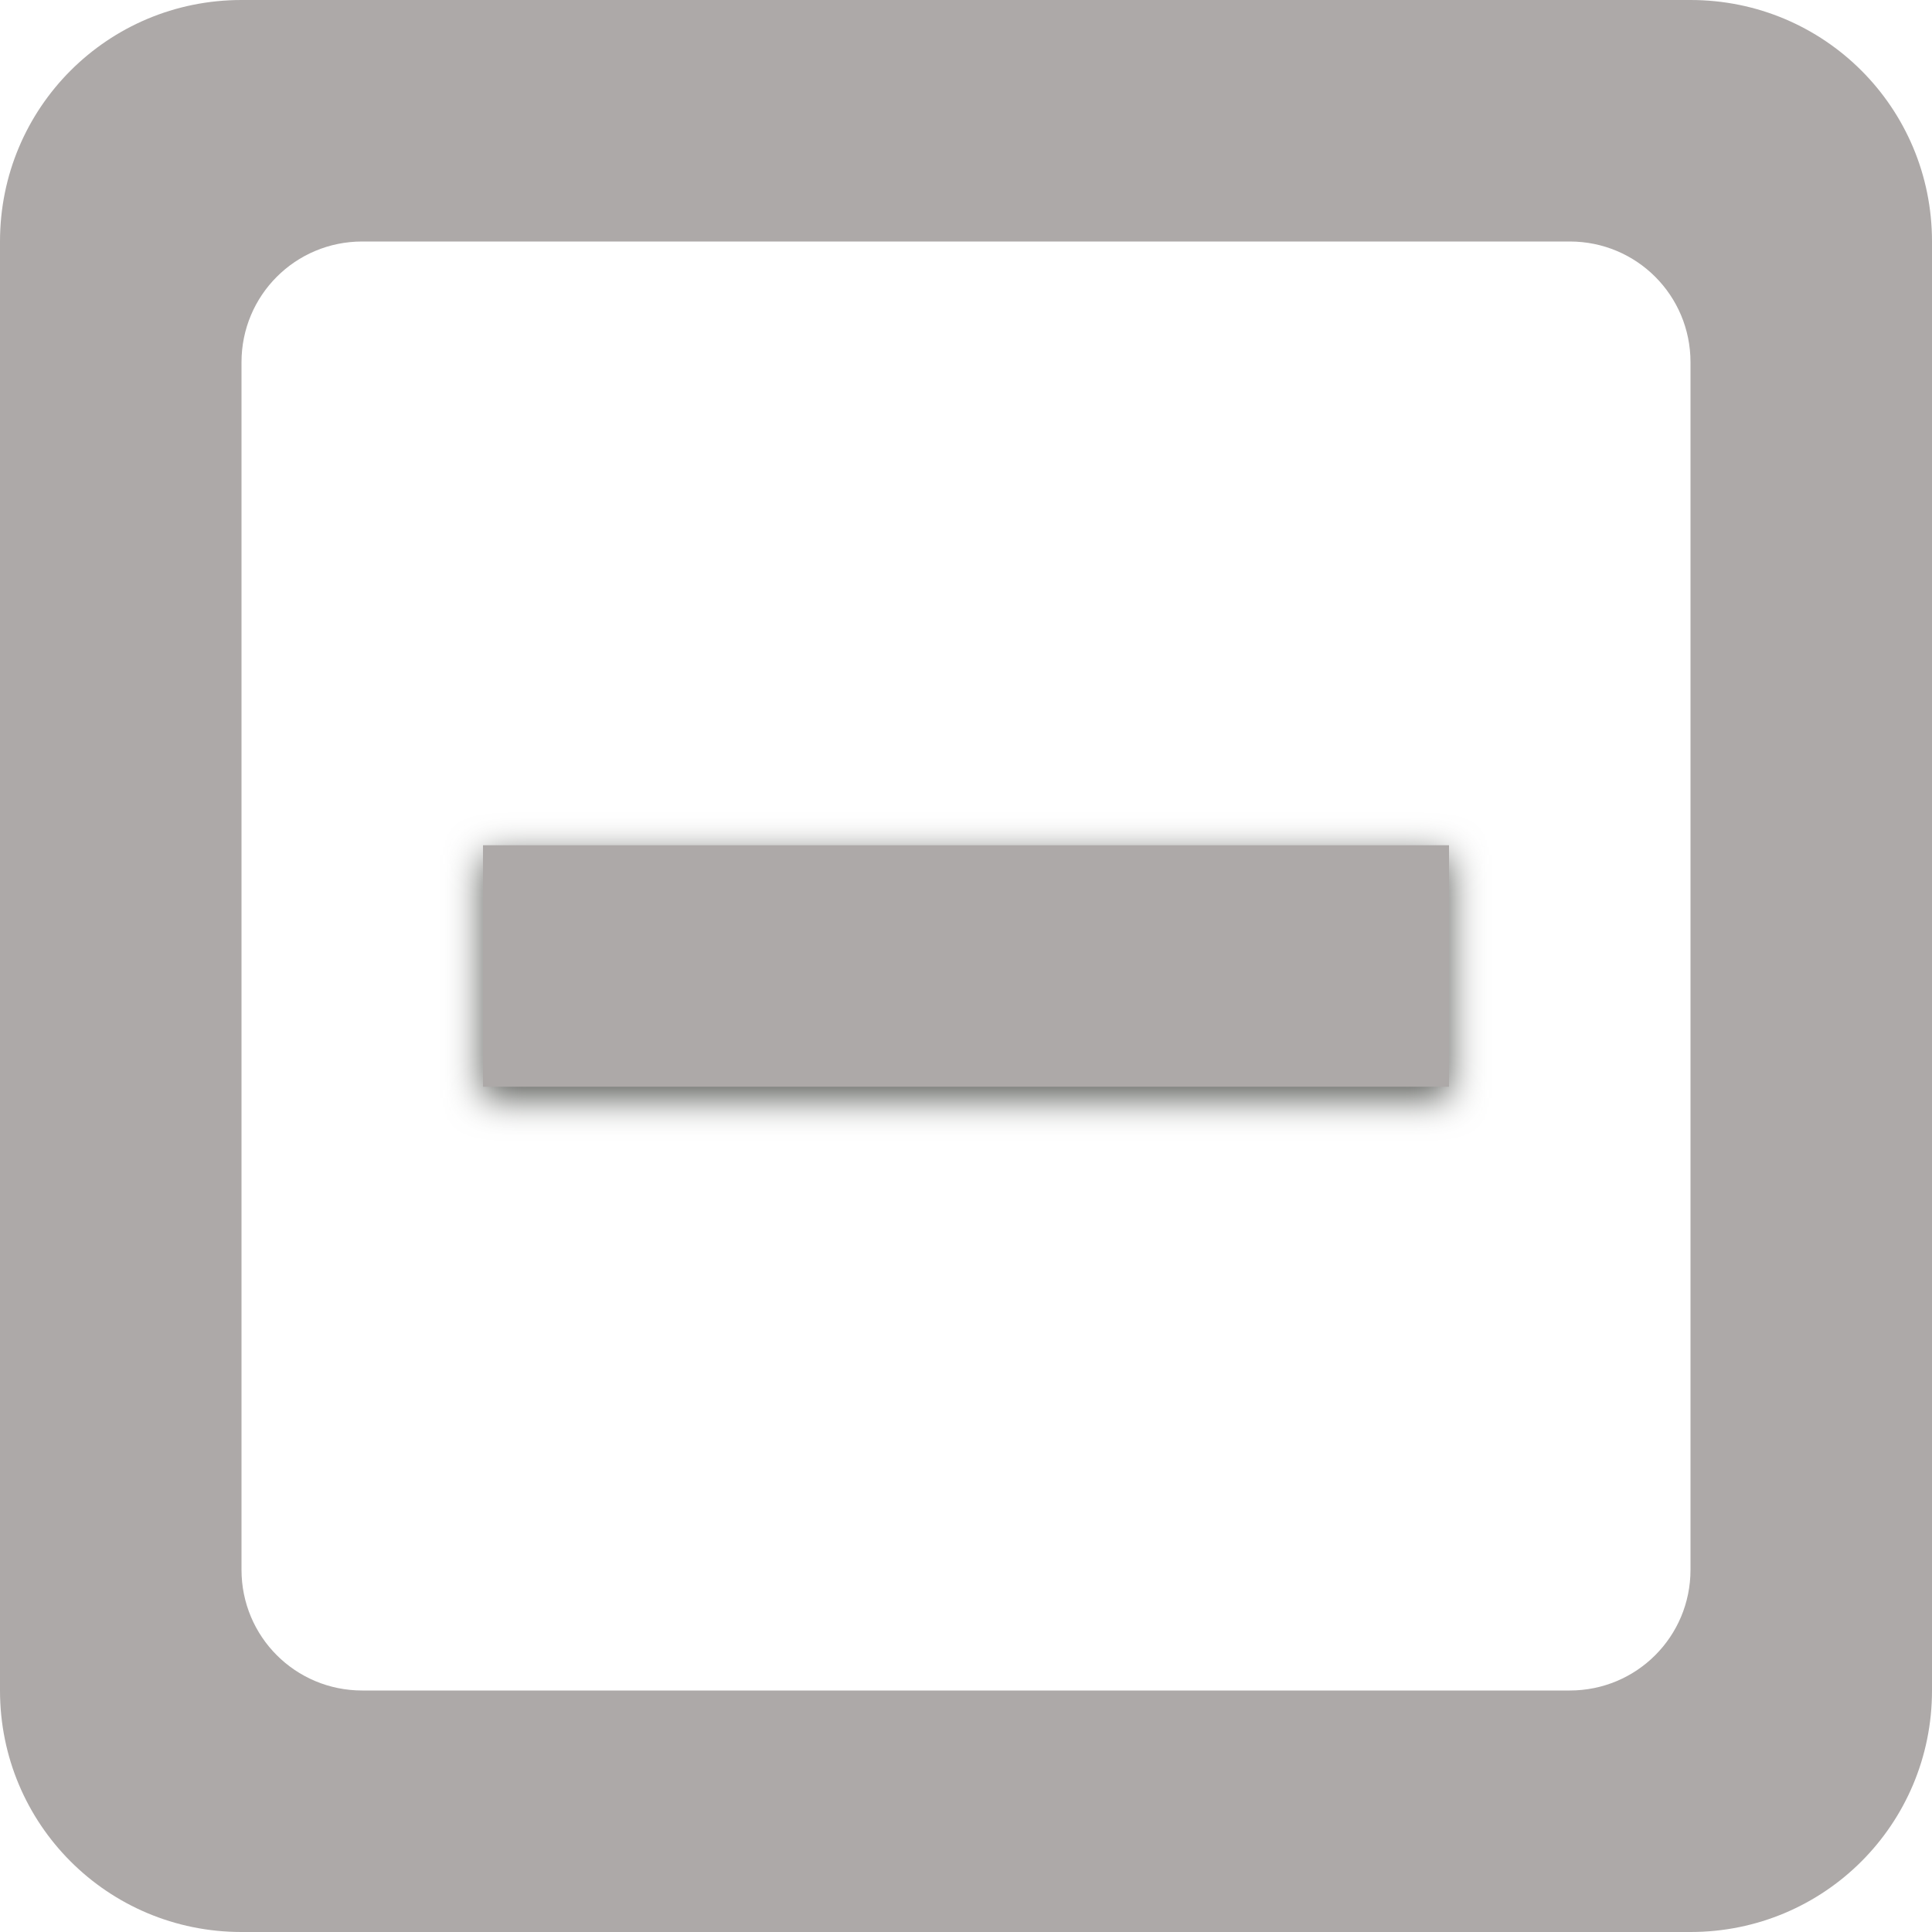
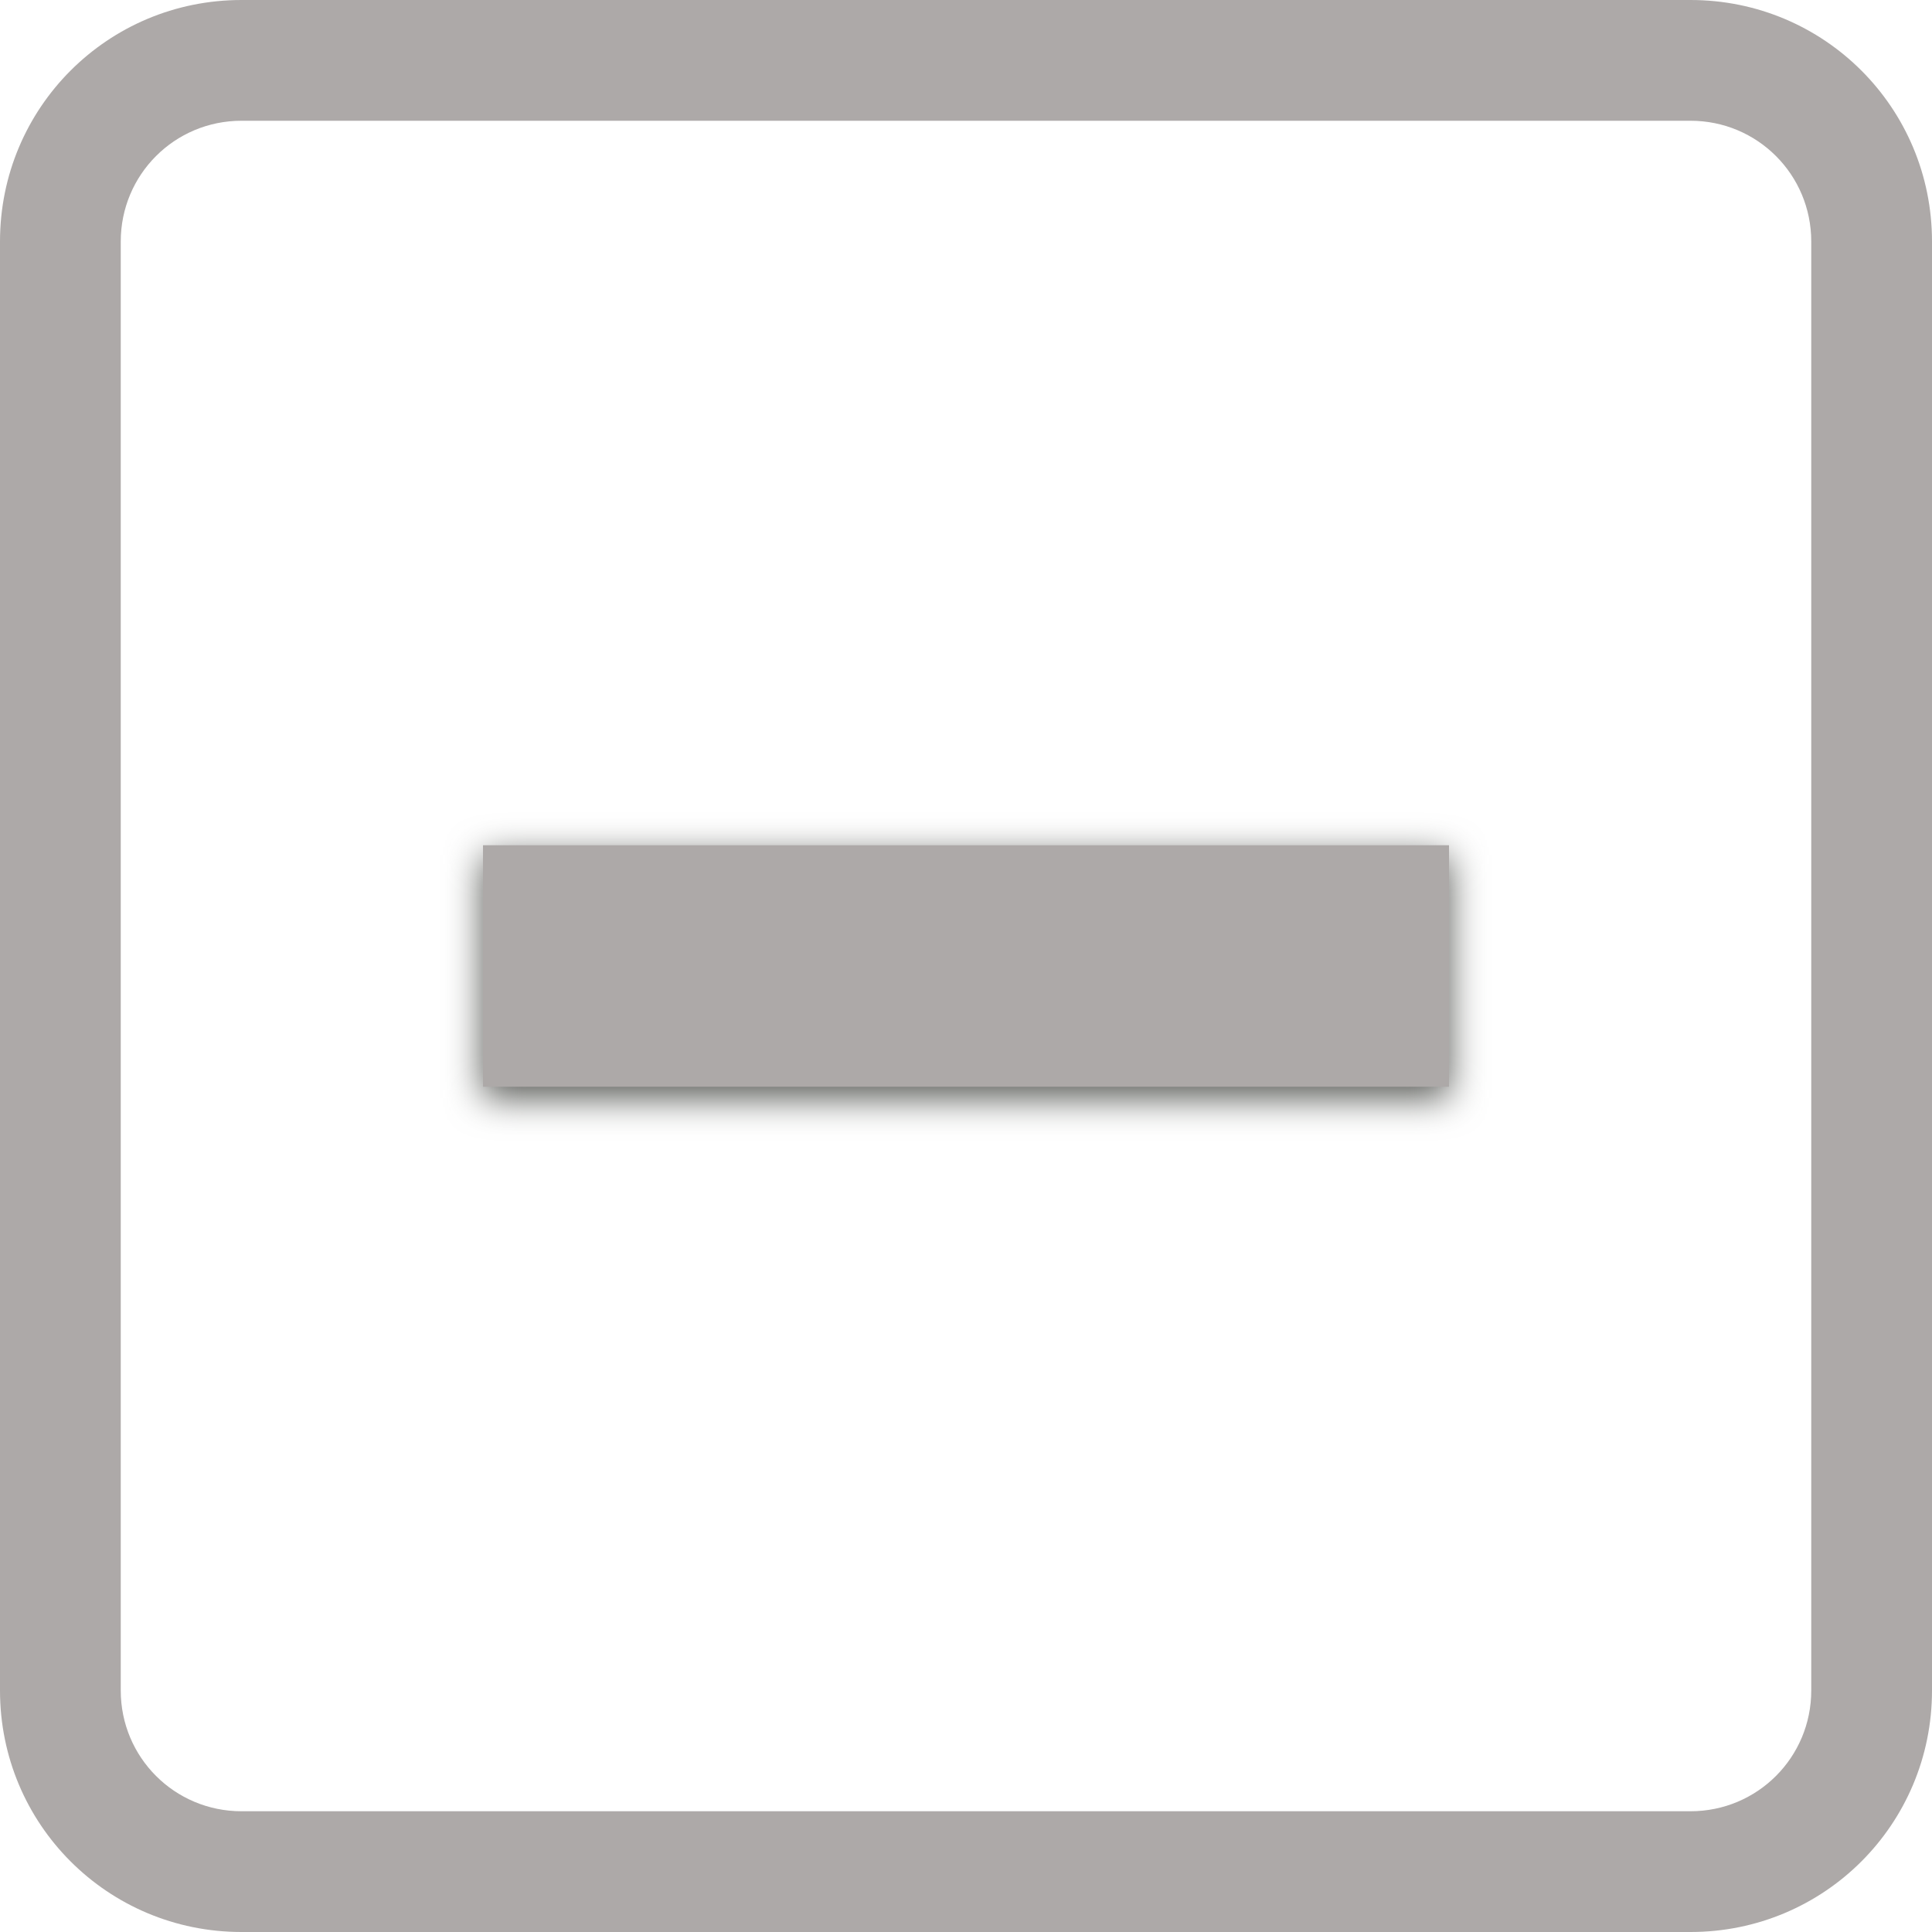
<svg xmlns="http://www.w3.org/2000/svg" xmlns:xlink="http://www.w3.org/1999/xlink" width="16" height="16" id="svg2" version="1.1">
  <defs id="defs4">
    <radialGradient xlink:href="#linearGradient3802" id="radialGradient3810" cx="8" cy="8" fx="7.958" fy="8.849" r="7" gradientUnits="userSpaceOnUse" gradientTransform="matrix(1.285714,-3.0612245e-8,3.0612246e-8,1.285714,-2.285715,-2.285714)" />
    <linearGradient id="linearGradient3802">
      <stop style="stop-color:#eeeeec;stop-opacity:1;" offset="0" id="stop3804" />
      <stop id="stop3812" offset="0.5" style="stop-color:#e4e4e1;stop-opacity:1;" />
      <stop style="stop-color:#949493;stop-opacity:1;" offset="1" id="stop3806" />
    </linearGradient>
    <radialGradient r="7" fy="8.849" fx="7.958" cy="8" cx="8" gradientTransform="matrix(1.285714,-3.0612245e-8,3.0612246e-8,1.285714,-2.285715,-2.285714)" gradientUnits="userSpaceOnUse" id="radialGradient3006" xlink:href="#linearGradient3802" />
    <radialGradient xlink:href="#linearGradient3802" id="radialGradient3784" cx="8" cy="8" fx="8.522" fy="8.683" r="7" gradientUnits="userSpaceOnUse" gradientTransform="matrix(1.857143,-6.3176109e-8,6.3176109e-8,1.857143,-6.857144,-6.857142)" />
    <filter color-interpolation-filters="sRGB" id="filter3971" x="-0.045" width="1.09" y="-0.18" height="1.36">
      <feGaussianBlur stdDeviation="0.15" id="feGaussianBlur3973" />
    </filter>
  </defs>
  <g id="layer1" transform="translate(0,-1036.362)">
-     <path style="fill:#ada9a8;fill-opacity:1;stroke:none" d="M 2 0 C 0.892 0 3.0947467e-18 0.892 0 2 L 0 14 C 0 15.108 0.892 16 2 16 L 14 16 C 15.108 16 16 15.108 16 14 L 16 2 C 16 0.892 15.108 3.0947467e-18 14 0 L 2 0 z M 3 2 L 13 2 C 13.554 2 14 2.446 14 3 L 14 13 C 14 13.554 13.554 14 13 14 L 3 14 C 2.446 14 2 13.554 2 13 L 2 3 C 2 2.446 2.446 2 3 2 z " transform="translate(0,1036.362)" id="rect3752" />
+     <path style="fill:#ada9a8;fill-opacity:1;stroke:none" d="M 2 0 C 0.892 0 3.2526065e-18 0.892 0 2 L 0 14 C 0 15.108 0.892 16 2 16 L 14 16 C 15.108 16 16 15.108 16 14 L 16 2 C 16 0.892 15.108 3.2526065e-18 14 0 L 2 0 z M 2 1 L 14 1 C 14.554 1 15 1.446 15 2 L 15 14 C 15 14.554 14.554 15 14 15 L 2 15 C 1.446 15 1 14.554 1 14 L 1 2 C 1 1.446 1.446 1 2 1 z " transform="translate(0,1036.362)" id="rect3752" />
    <rect style="fill:#555753;fill-opacity:1;stroke:none;filter:url(#filter3971)" id="rect3931-1" width="8" height="2" x="4" y="1043.451" />
    <rect style="fill:#ada9a8;fill-opacity:1;stroke:none" id="rect3931" width="8" height="2" x="4" y="1043.362" />
  </g>
</svg>
